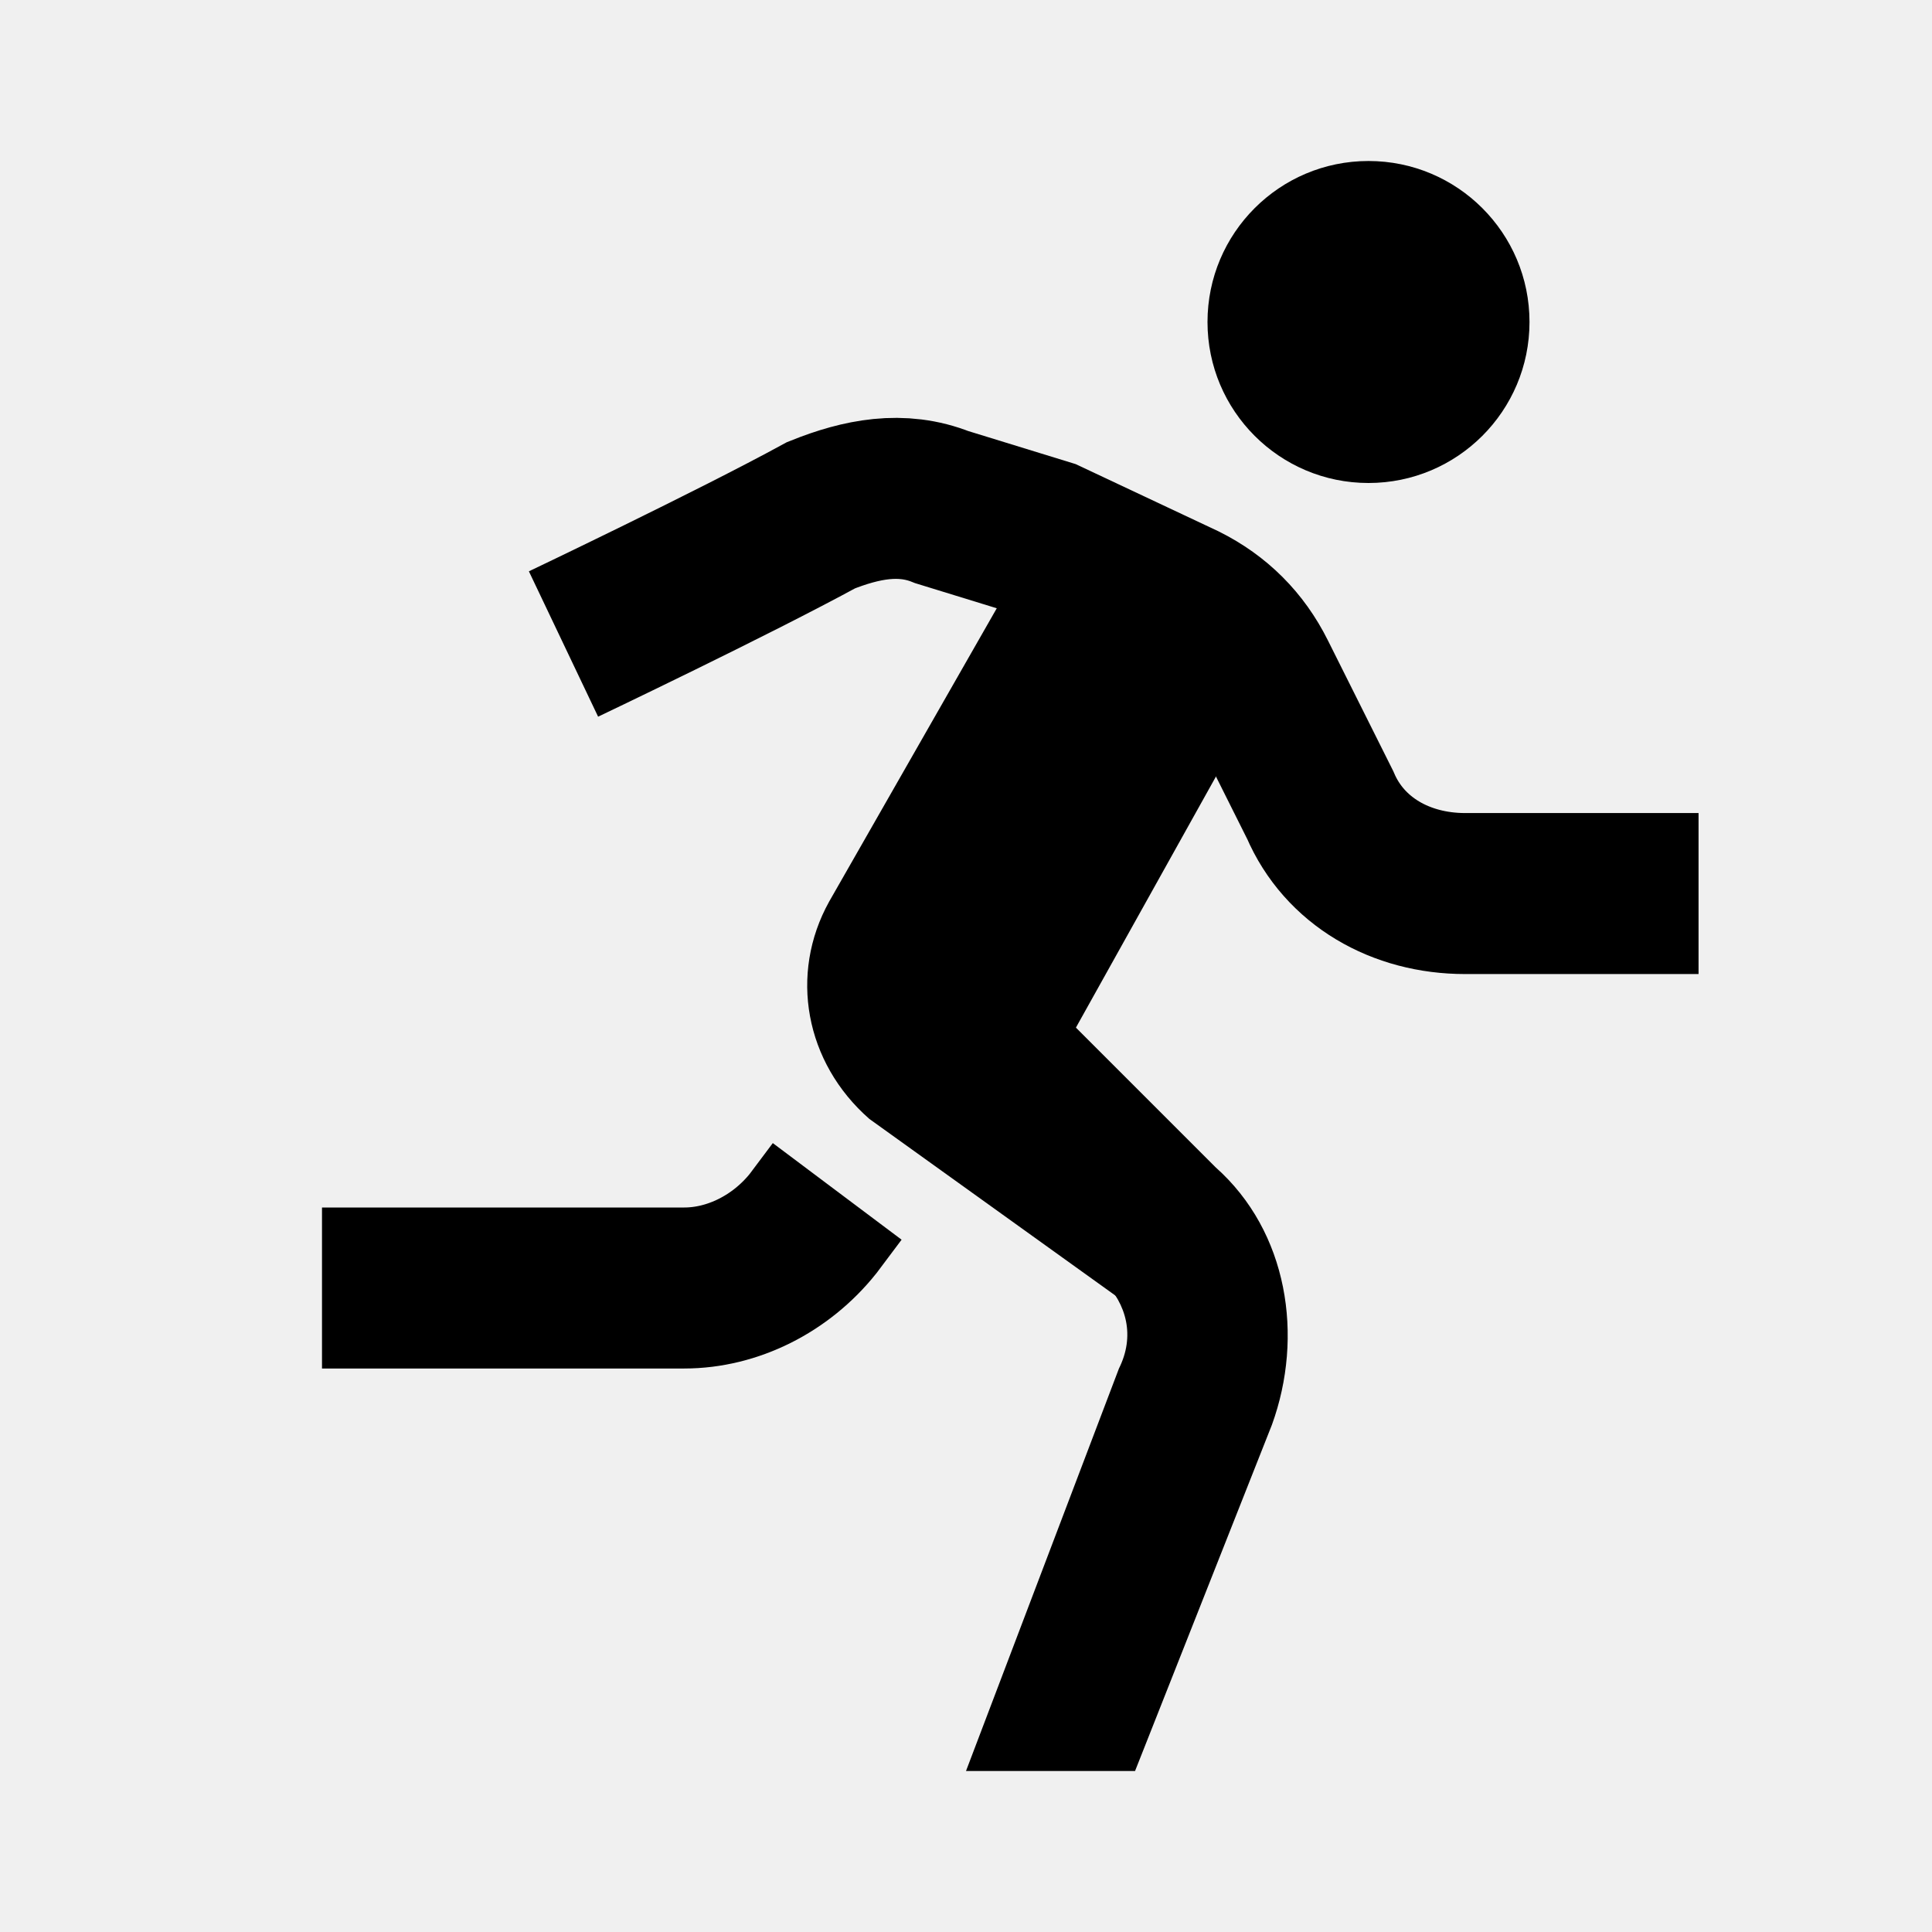
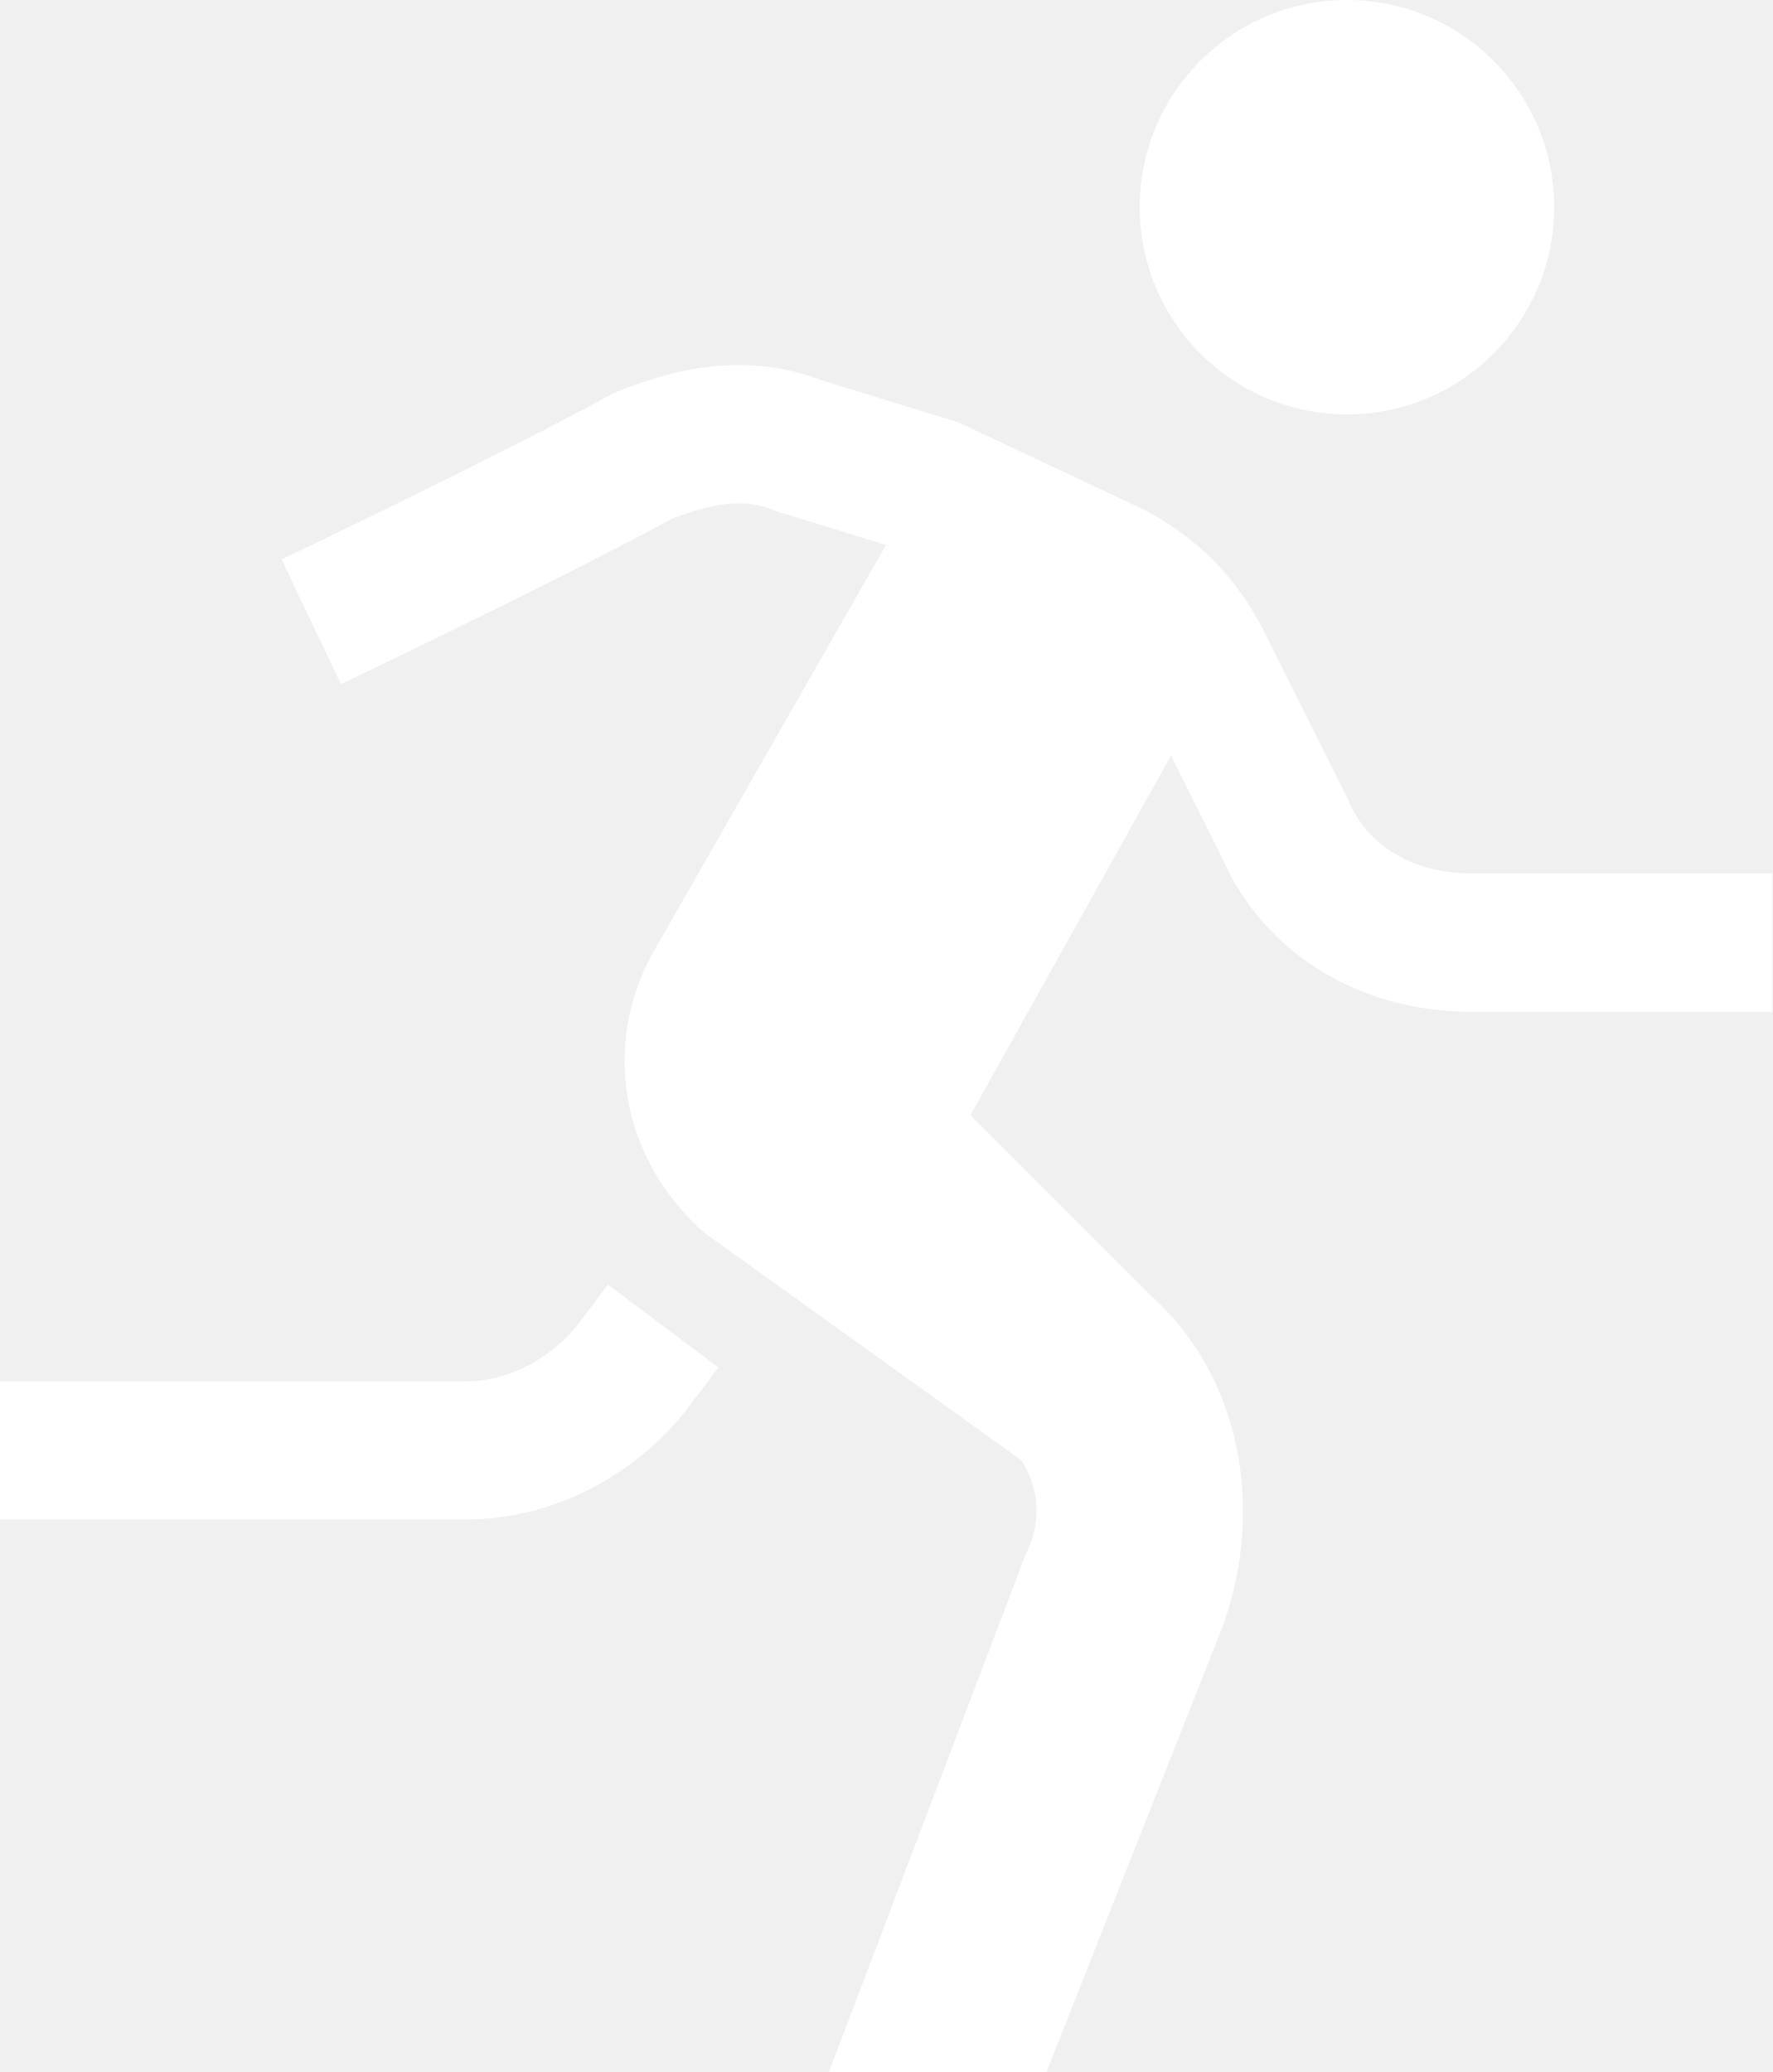
- <svg xmlns="http://www.w3.org/2000/svg" enable-background="new 0 0 24 24" id="Layer_1" version="1.0" viewBox="0 0 24 24" xml:space="preserve">
-   <circle cx="17" cy="4" r="2" />
-   <path d="M4,16c0,0,2.9,0,4.5,0c0.6,0,1.2-0.3,1.6-0.8  l0.3-0.4" fill="none" stroke="#000000" stroke-miterlimit="10" stroke-width="2" />
-   <path d="M7,8c0,0,2.1-1,3.2-1.6c0.5-0.2,1-0.3,1.5-0.1  L13,6.7l1.7,0.8c0.4,0.2,0.7,0.5,0.9,0.9l0.8,1.6c0.3,0.7,1,1.1,1.8,1.1c1.2,0,2.9,0,2.9,0" fill="none" stroke="#000000" stroke-miterlimit="10" stroke-width="2" />
-   <path d="M12.7,7l-2.4,4.2c-0.5,0.9-0.3,2,0.5,2.7l3.9,2.8l-1.2-2.9c0,0-0.8,0.1-0.6-0.2l2.9-5.2L12.7,7z" />
-   <path d="M13.9,17L12,22h2.1l1.7-4.3c0.4-1.1,0.2-2.4-0.7-3.2l-2.4-2.4l-1.4,1.4l2.4,2.4C14,16.2,14.1,16.6,13.9,17z" />
+ <svg xmlns="http://www.w3.org/2000/svg" version="1.1" id="Layer_1" x="0px" y="0px" viewBox="180 510 769.7 900" enable-background="new 180 510 769.7 900" xml:space="preserve">
+   <g>
+     <g>
+       <circle fill="#FFFFFF" cx="765" cy="600" r="90" />
+     </g>
+     <g>
+       <path fill="#FFFFFF" d="M382.5,1170H180v-60h202.5c17.6,0,36.1-9.3,48.3-24.4L444,1068l48,36l-14.1,18.7    C454.3,1152.3,418.6,1170,382.5,1170z" />
+     </g>
+     <g>
+       <path fill="#FFFFFF" d="M949.5,949.5H819c-48.7,0-90.1-25.6-108.2-66.8l-35.6-71.3c-6-12.1-14.8-20.9-26.8-26.9l-74.2-34.9    l-57.6-17.7l-1.1-0.5c-11.6-4.6-24.7-3.5-43.6,3.9c-50,27.1-140,70-143.8,71.9L302.3,753c0.9-0.4,94.3-45,142.5-71.3l1.6-0.9    l1.7-0.7c21.4-8.6,53.8-18.3,88.5-5l59.5,18.3l79.1,37.2c23.9,11.9,42,30.1,53.9,53.9l36.4,72.8l0.3,0.8    c8.4,19.6,28.4,31.3,53.4,31.3h130.5v60.1H949.5z" />
+     </g>
+     <g>
+       <path fill="#FFFFFF" d="M571.5,735l-108,189c-22.5,40.5-13.5,90,22.5,121.5l175.5,126l-54-130.5c0,0-36,4.5-27-9L711,798    L571.5,735z" />
+     </g>
+     <g>
+       <path fill="#FFFFFF" d="M625.5,1185L540,1410h94.5l76.5-193.5c18-49.5,9-108-31.5-144l-108-108l-63,63l108,108    C630,1149,634.5,1167,625.5,1185z" />
+     </g>
+   </g>
</svg>
